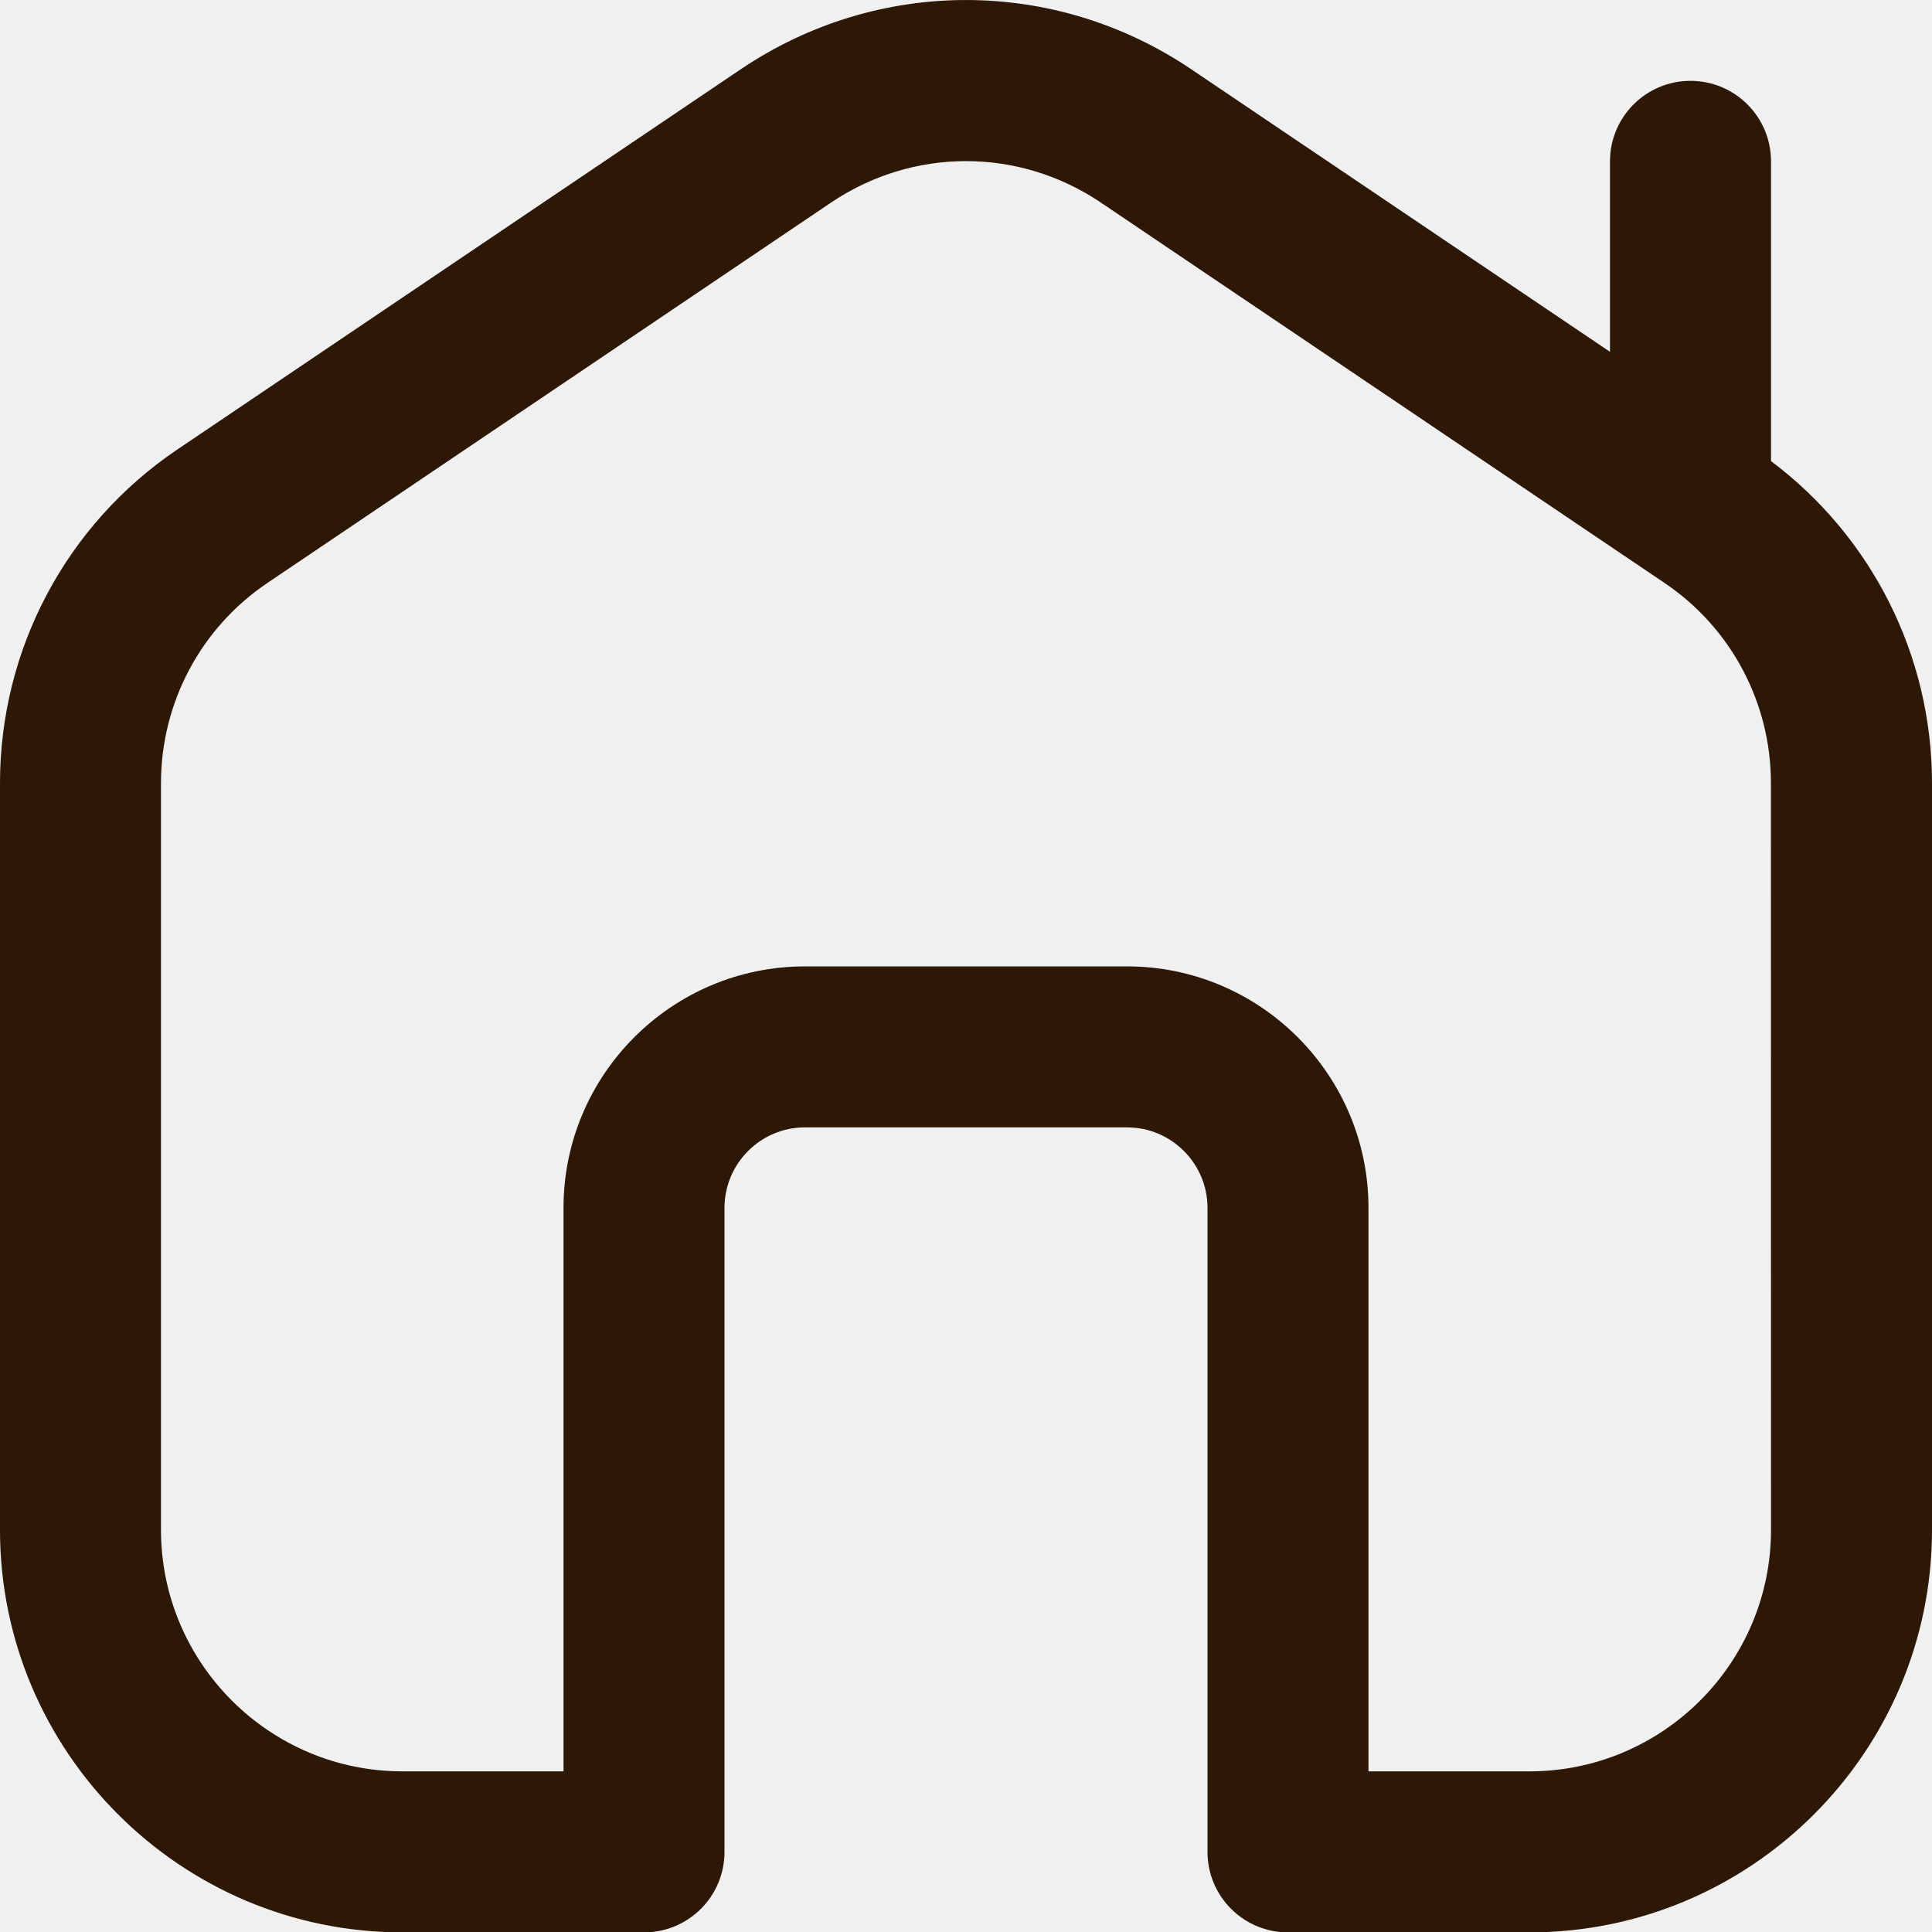
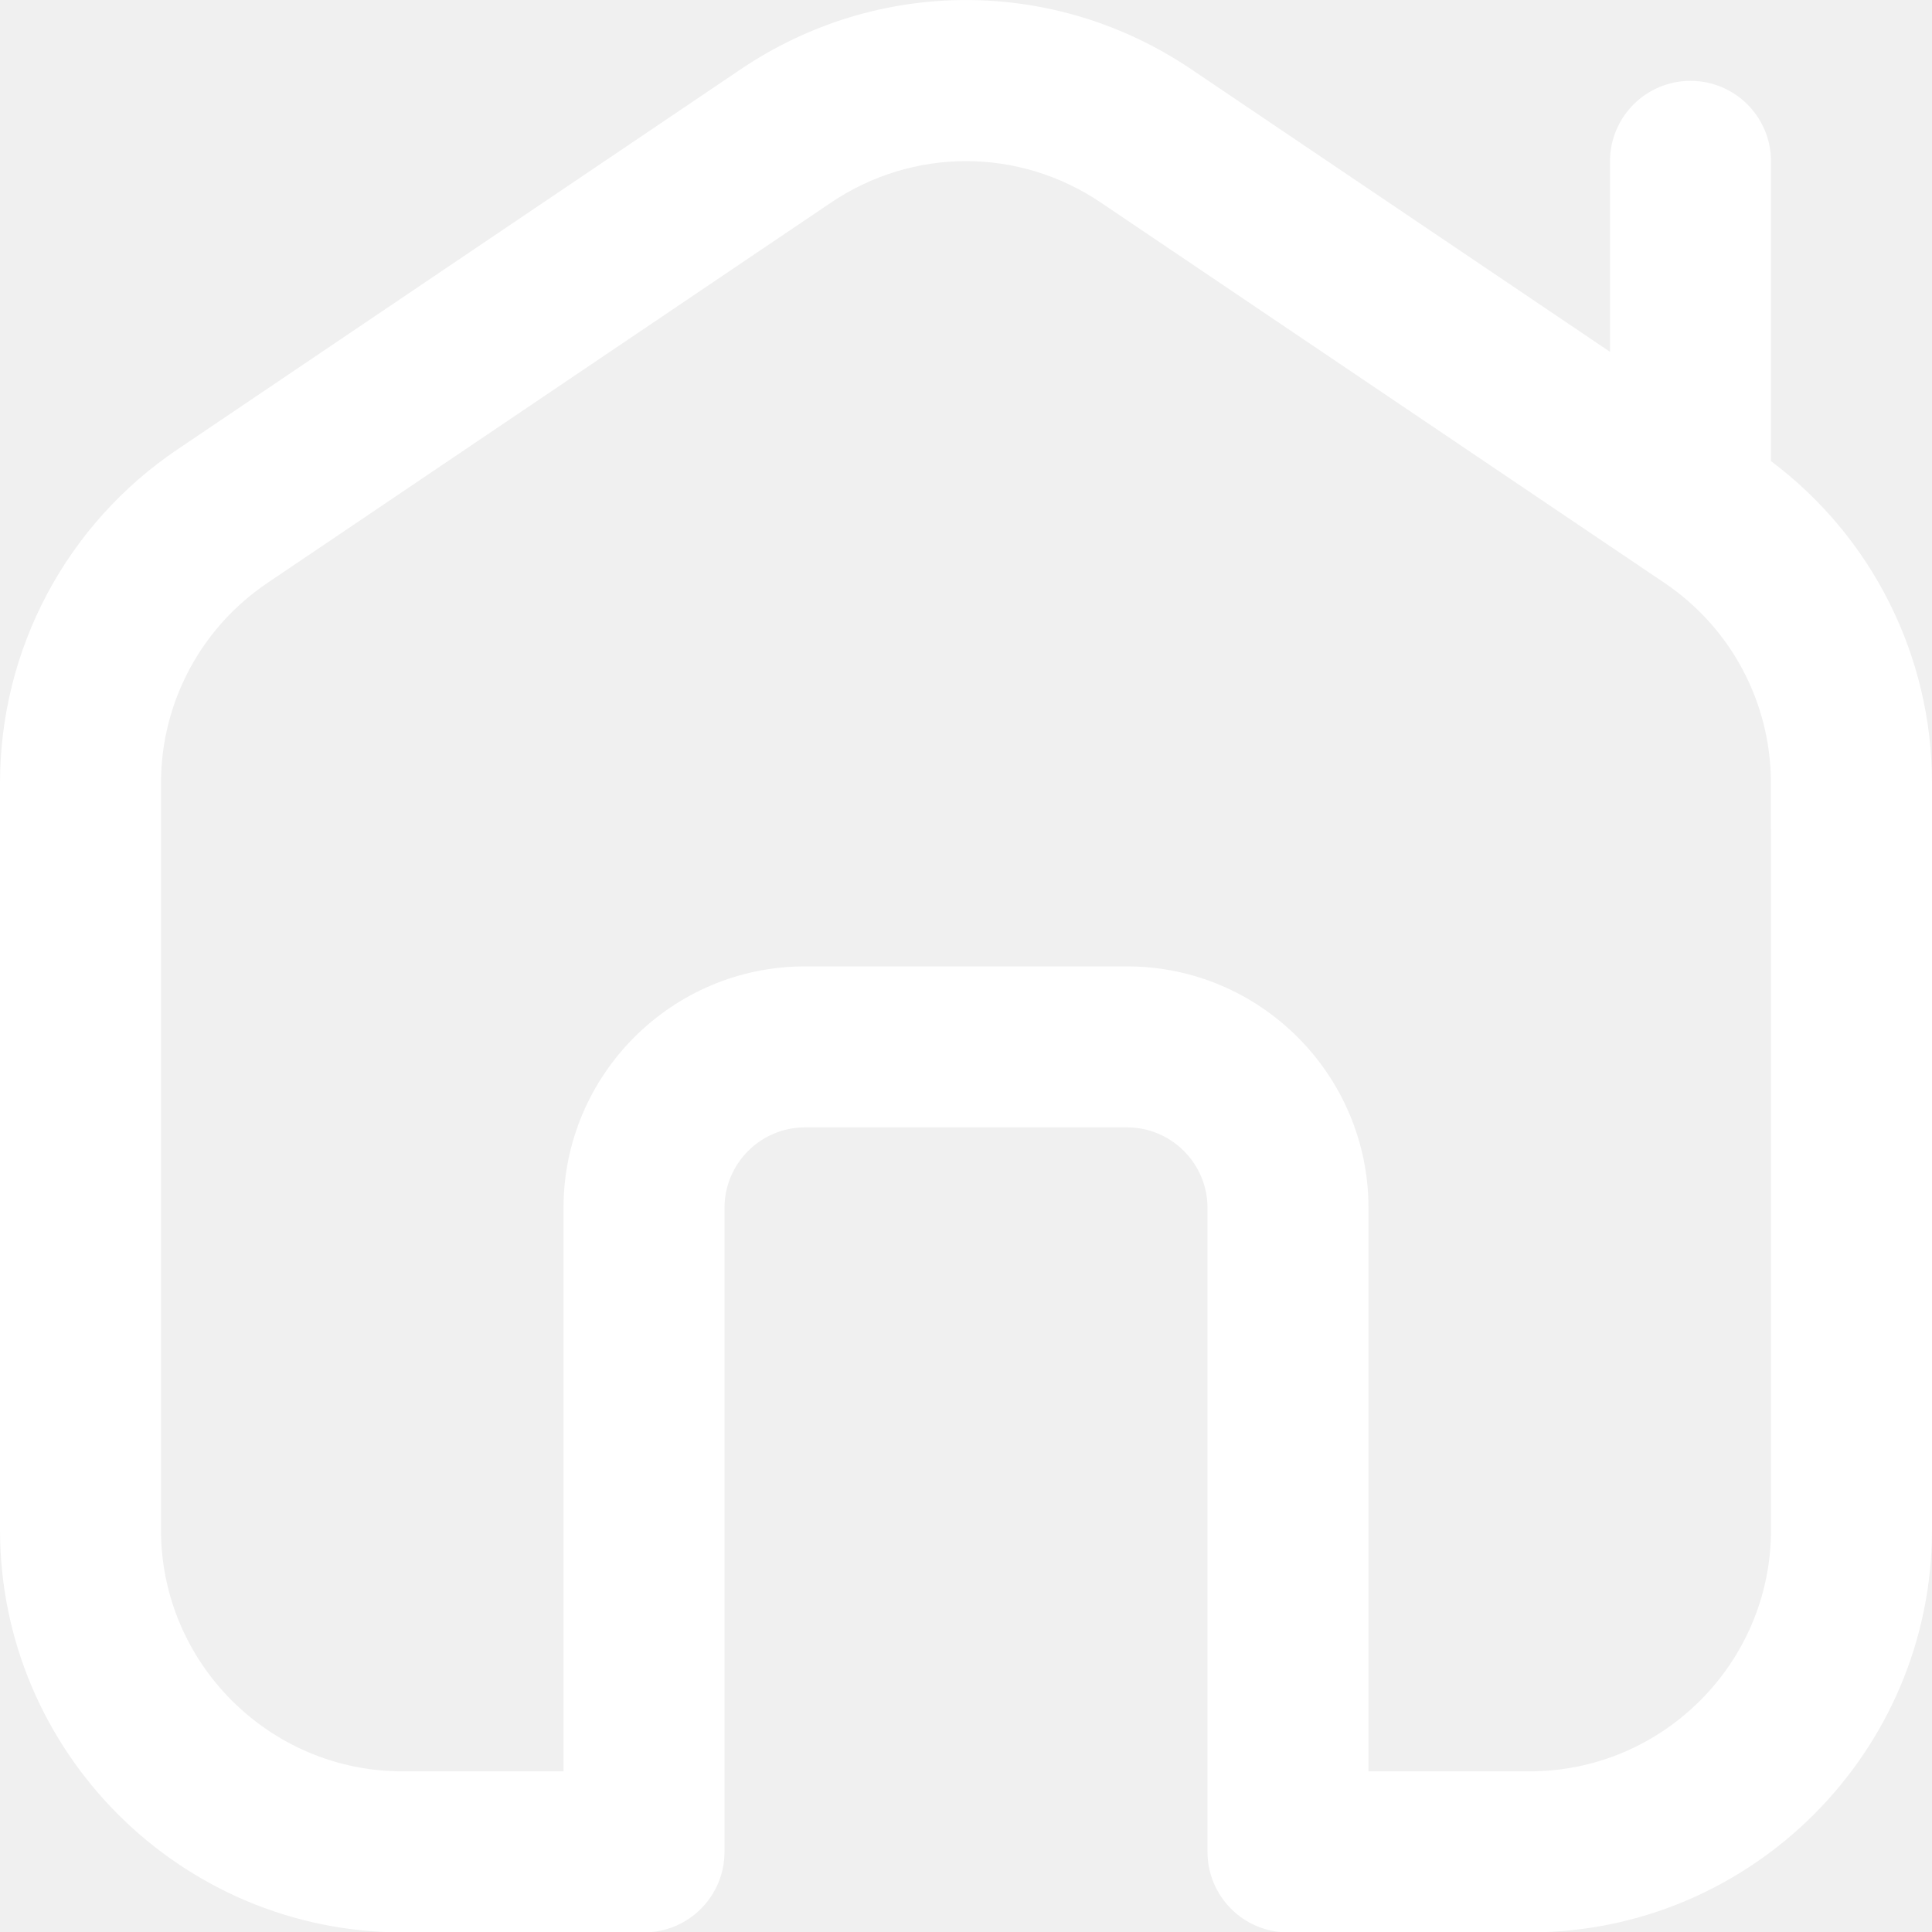
<svg xmlns="http://www.w3.org/2000/svg" width="40" height="40" viewBox="0 0 40 40" fill="none">
-   <path d="M36.667 9.547V3.341C36.667 2.421 35.922 1.674 35 1.674C34.078 1.674 33.333 2.421 33.333 3.341V7.284L24.662 1.433C21.83 -0.477 18.17 -0.477 15.338 1.433L3.672 9.306C1.373 10.857 0 13.439 0 16.214V31.674C0 36.269 3.738 40.008 8.333 40.008H13.333C14.255 40.008 15 39.261 15 38.341V25.008C15 24.089 15.747 23.341 16.667 23.341H23.333C24.253 23.341 25 24.089 25 25.008V38.341C25 39.261 25.745 40.008 26.667 40.008H31.667C36.262 40.008 40 36.269 40 31.674V16.214C40 13.579 38.76 11.117 36.667 9.547ZM36.667 31.674C36.667 34.431 34.423 36.674 31.667 36.674H28.333V25.008C28.333 22.251 26.09 20.008 23.333 20.008H16.667C13.91 20.008 11.667 22.251 11.667 25.008V36.674H8.333C5.577 36.674 3.333 34.431 3.333 31.674V16.214C3.333 14.549 4.157 12.999 5.537 12.069L17.203 4.196C18.903 3.049 21.097 3.049 22.795 4.196L34.462 12.069C35.842 12.999 36.665 14.549 36.665 16.214L36.667 31.674Z" fill="#2D1705" />
+   <g clip-path="url(#clip0_216_16509)">
+     <path d="M36.667 9.547V3.341C36.667 2.421 35.922 1.674 35 1.674C34.078 1.674 33.333 2.421 33.333 3.341V7.284L24.662 1.433C21.83 -0.477 18.17 -0.477 15.338 1.433L3.672 9.306C1.373 10.857 0 13.439 0 16.214V31.674C0 36.269 3.738 40.008 8.333 40.008H13.333C14.255 40.008 15 39.261 15 38.341V25.008C15 24.089 15.747 23.341 16.667 23.341H23.333C24.253 23.341 25 24.089 25 25.008V38.341C25 39.261 25.745 40.008 26.667 40.008H31.667C36.262 40.008 40 36.269 40 31.674V16.214C40 13.579 38.76 11.117 36.667 9.547ZM36.667 31.674C36.667 34.431 34.423 36.674 31.667 36.674H28.333V25.008C28.333 22.251 26.09 20.008 23.333 20.008H16.667C13.91 20.008 11.667 22.251 11.667 25.008V36.674H8.333C5.577 36.674 3.333 34.431 3.333 31.674V16.214C3.333 14.549 4.157 12.999 5.537 12.069L17.203 4.196C18.903 3.049 21.097 3.049 22.795 4.196L34.462 12.069C35.842 12.999 36.665 14.549 36.665 16.214L36.667 31.674Z" fill="white" />
+   </g>
+   <defs>
+     <clipPath id="clip0_216_16509">
+       <rect width="40" height="40" fill="white" />
+     </clipPath>
+   </defs>
</svg>
